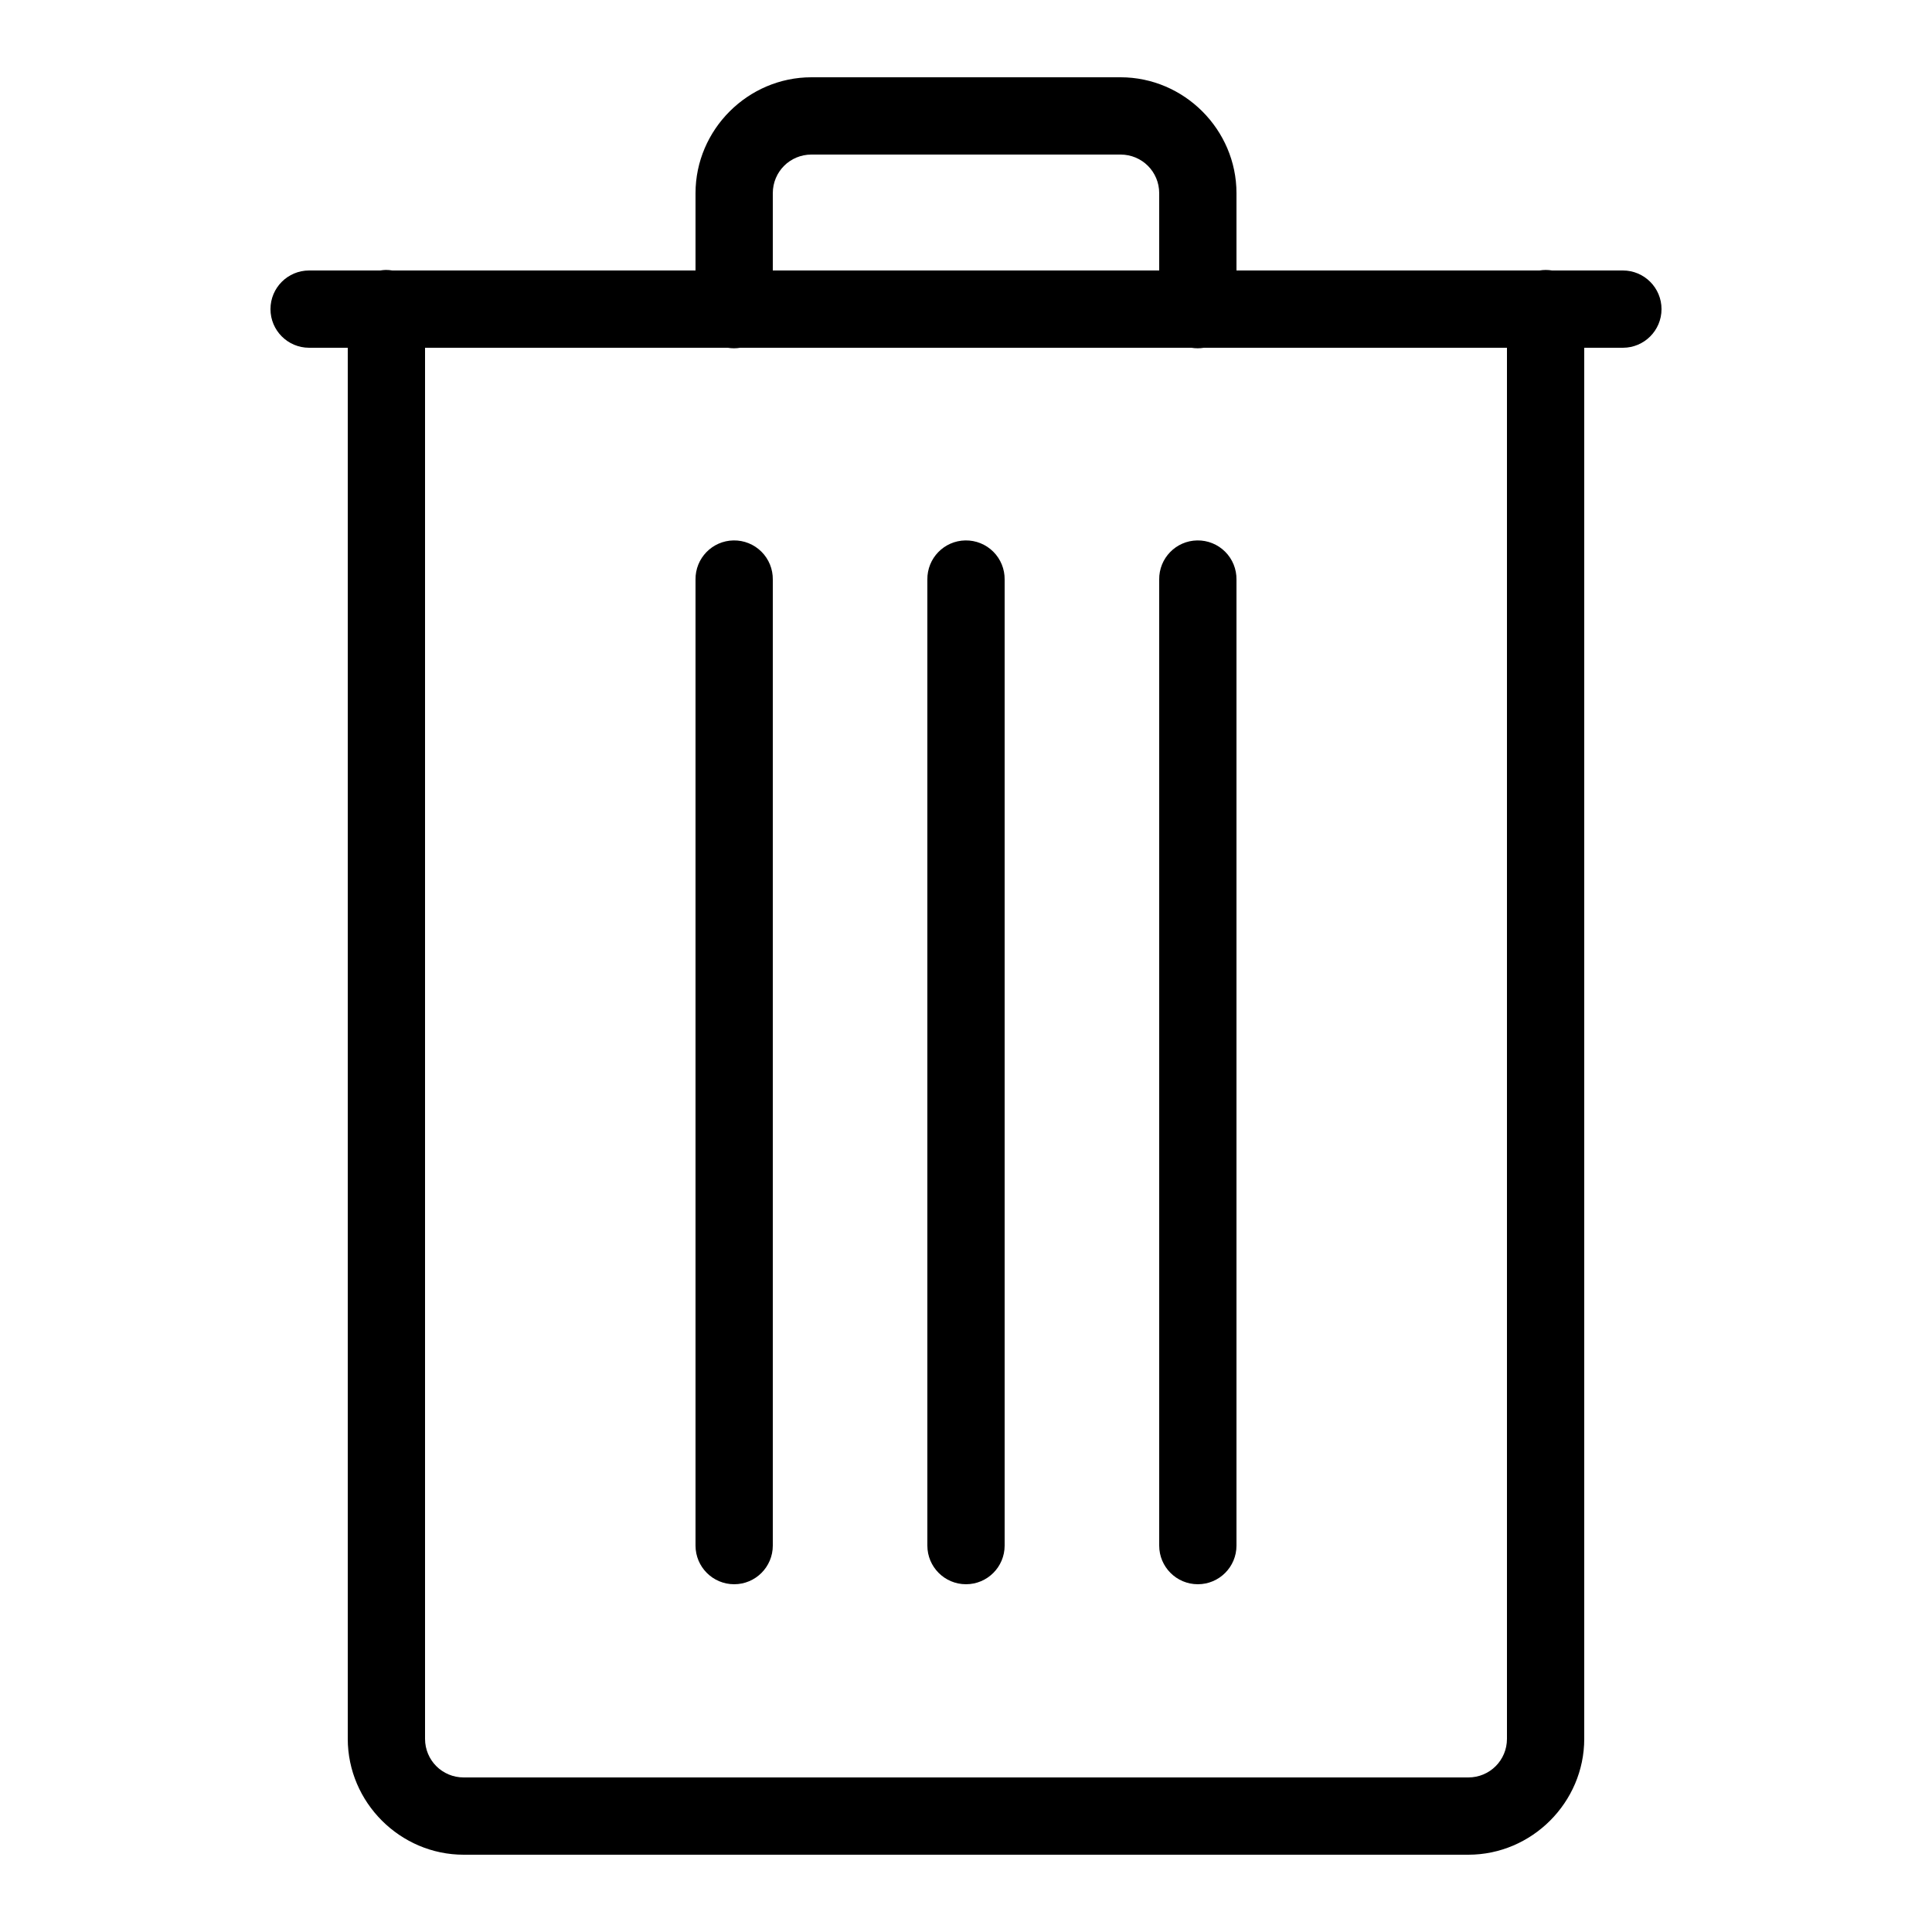
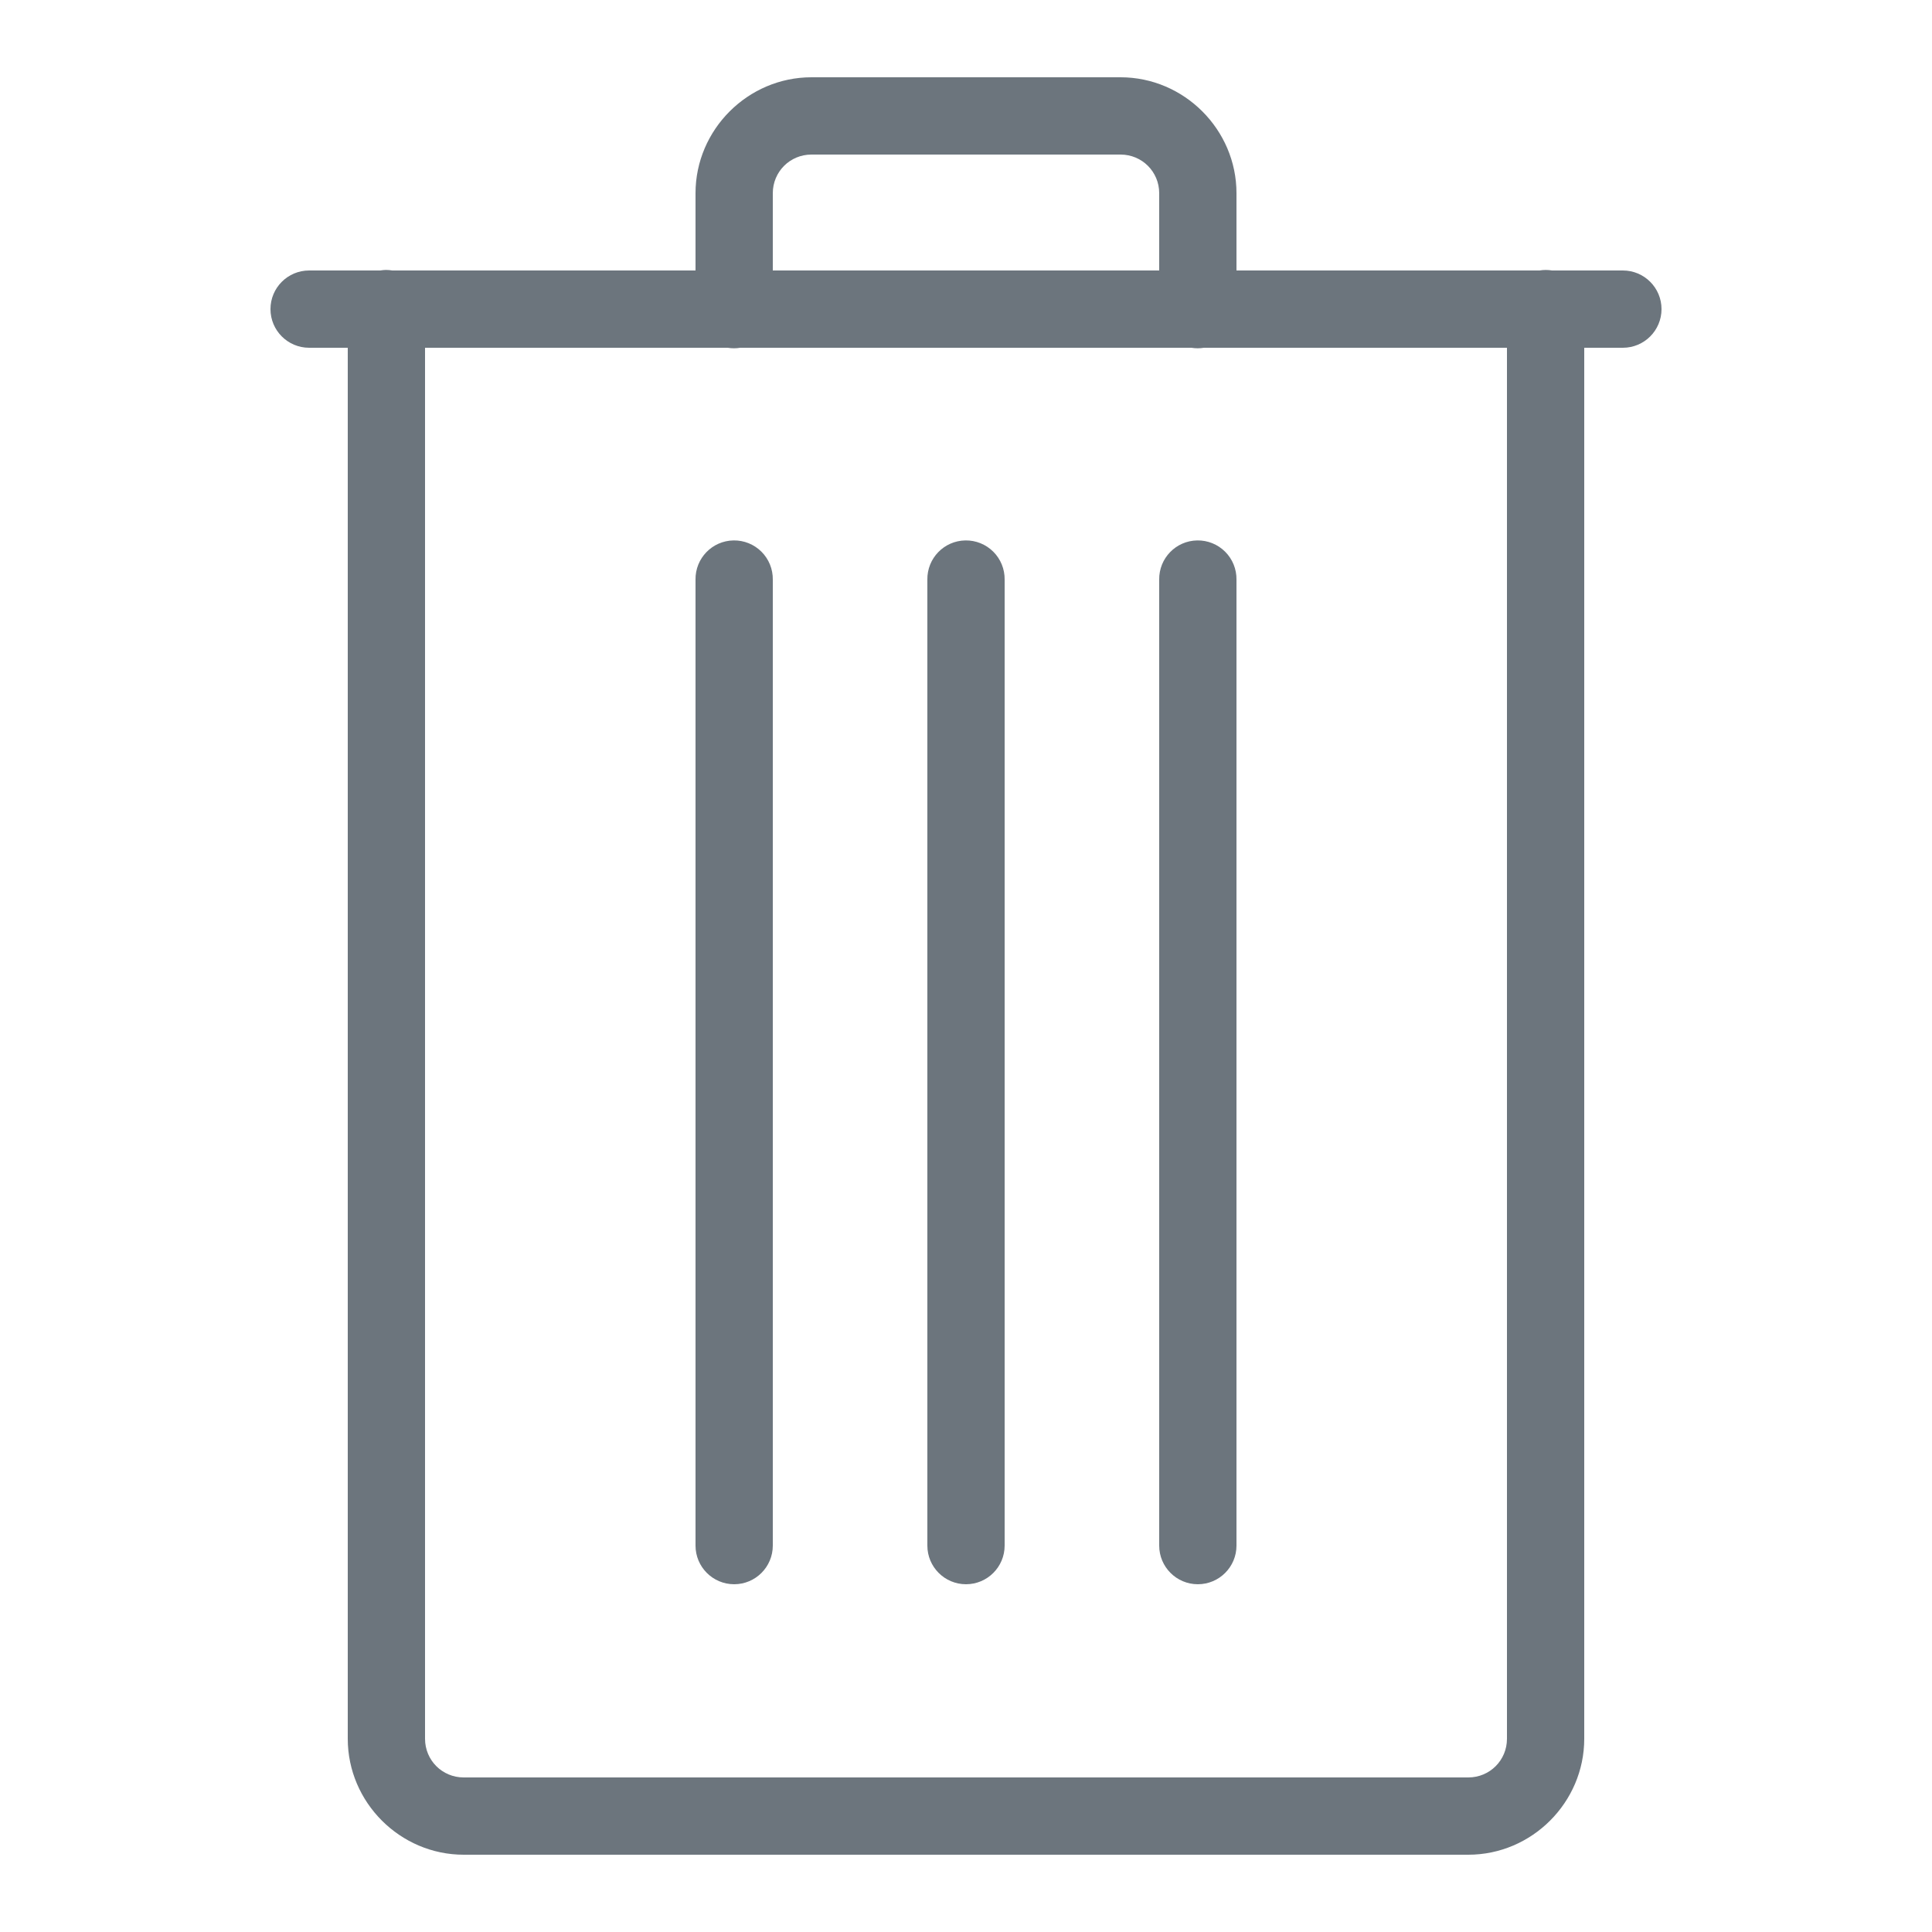
- <svg xmlns="http://www.w3.org/2000/svg" viewBox="0 0 50 50" width="50px" height="50px">
+ <svg xmlns="http://www.w3.org/2000/svg" fill="#6c757d" viewBox="0 0 50 50" width="50px" height="50px">
  <path d="M 21 2 C 19.355 2 18 3.355 18 5 L 18 7 L 10.154 7 A 1 1 0 0 0 9.984 6.986 A 1 1 0 0 0 9.84 7 L 8 7 A 1 1 0 1 0 8 9 L 9 9 L 9 45 C 9 46.645 10.355 48 12 48 L 38 48 C 39.645 48 41 46.645 41 45 L 41 9 L 42 9 A 1 1 0 1 0 42 7 L 40.168 7 A 1 1 0 0 0 39.842 7 L 32 7 L 32 5 C 32 3.355 30.645 2 29 2 L 21 2 z M 21 4 L 29 4 C 29.555 4 30 4.445 30 5 L 30 7 L 20 7 L 20 5 C 20 4.445 20.445 4 21 4 z M 11 9 L 18.832 9 A 1 1 0 0 0 19.158 9 L 30.832 9 A 1 1 0 0 0 31.158 9 L 39 9 L 39 45 C 39 45.555 38.555 46 38 46 L 12 46 C 11.445 46 11 45.555 11 45 L 11 9 z M 18.984 13.986 A 1 1 0 0 0 18 15 L 18 40 A 1 1 0 1 0 20 40 L 20 15 A 1 1 0 0 0 18.984 13.986 z M 24.984 13.986 A 1 1 0 0 0 24 15 L 24 40 A 1 1 0 1 0 26 40 L 26 15 A 1 1 0 0 0 24.984 13.986 z M 30.984 13.986 A 1 1 0 0 0 30 15 L 30 40 A 1 1 0 1 0 32 40 L 32 15 A 1 1 0 0 0 30.984 13.986 z" />
</svg>
